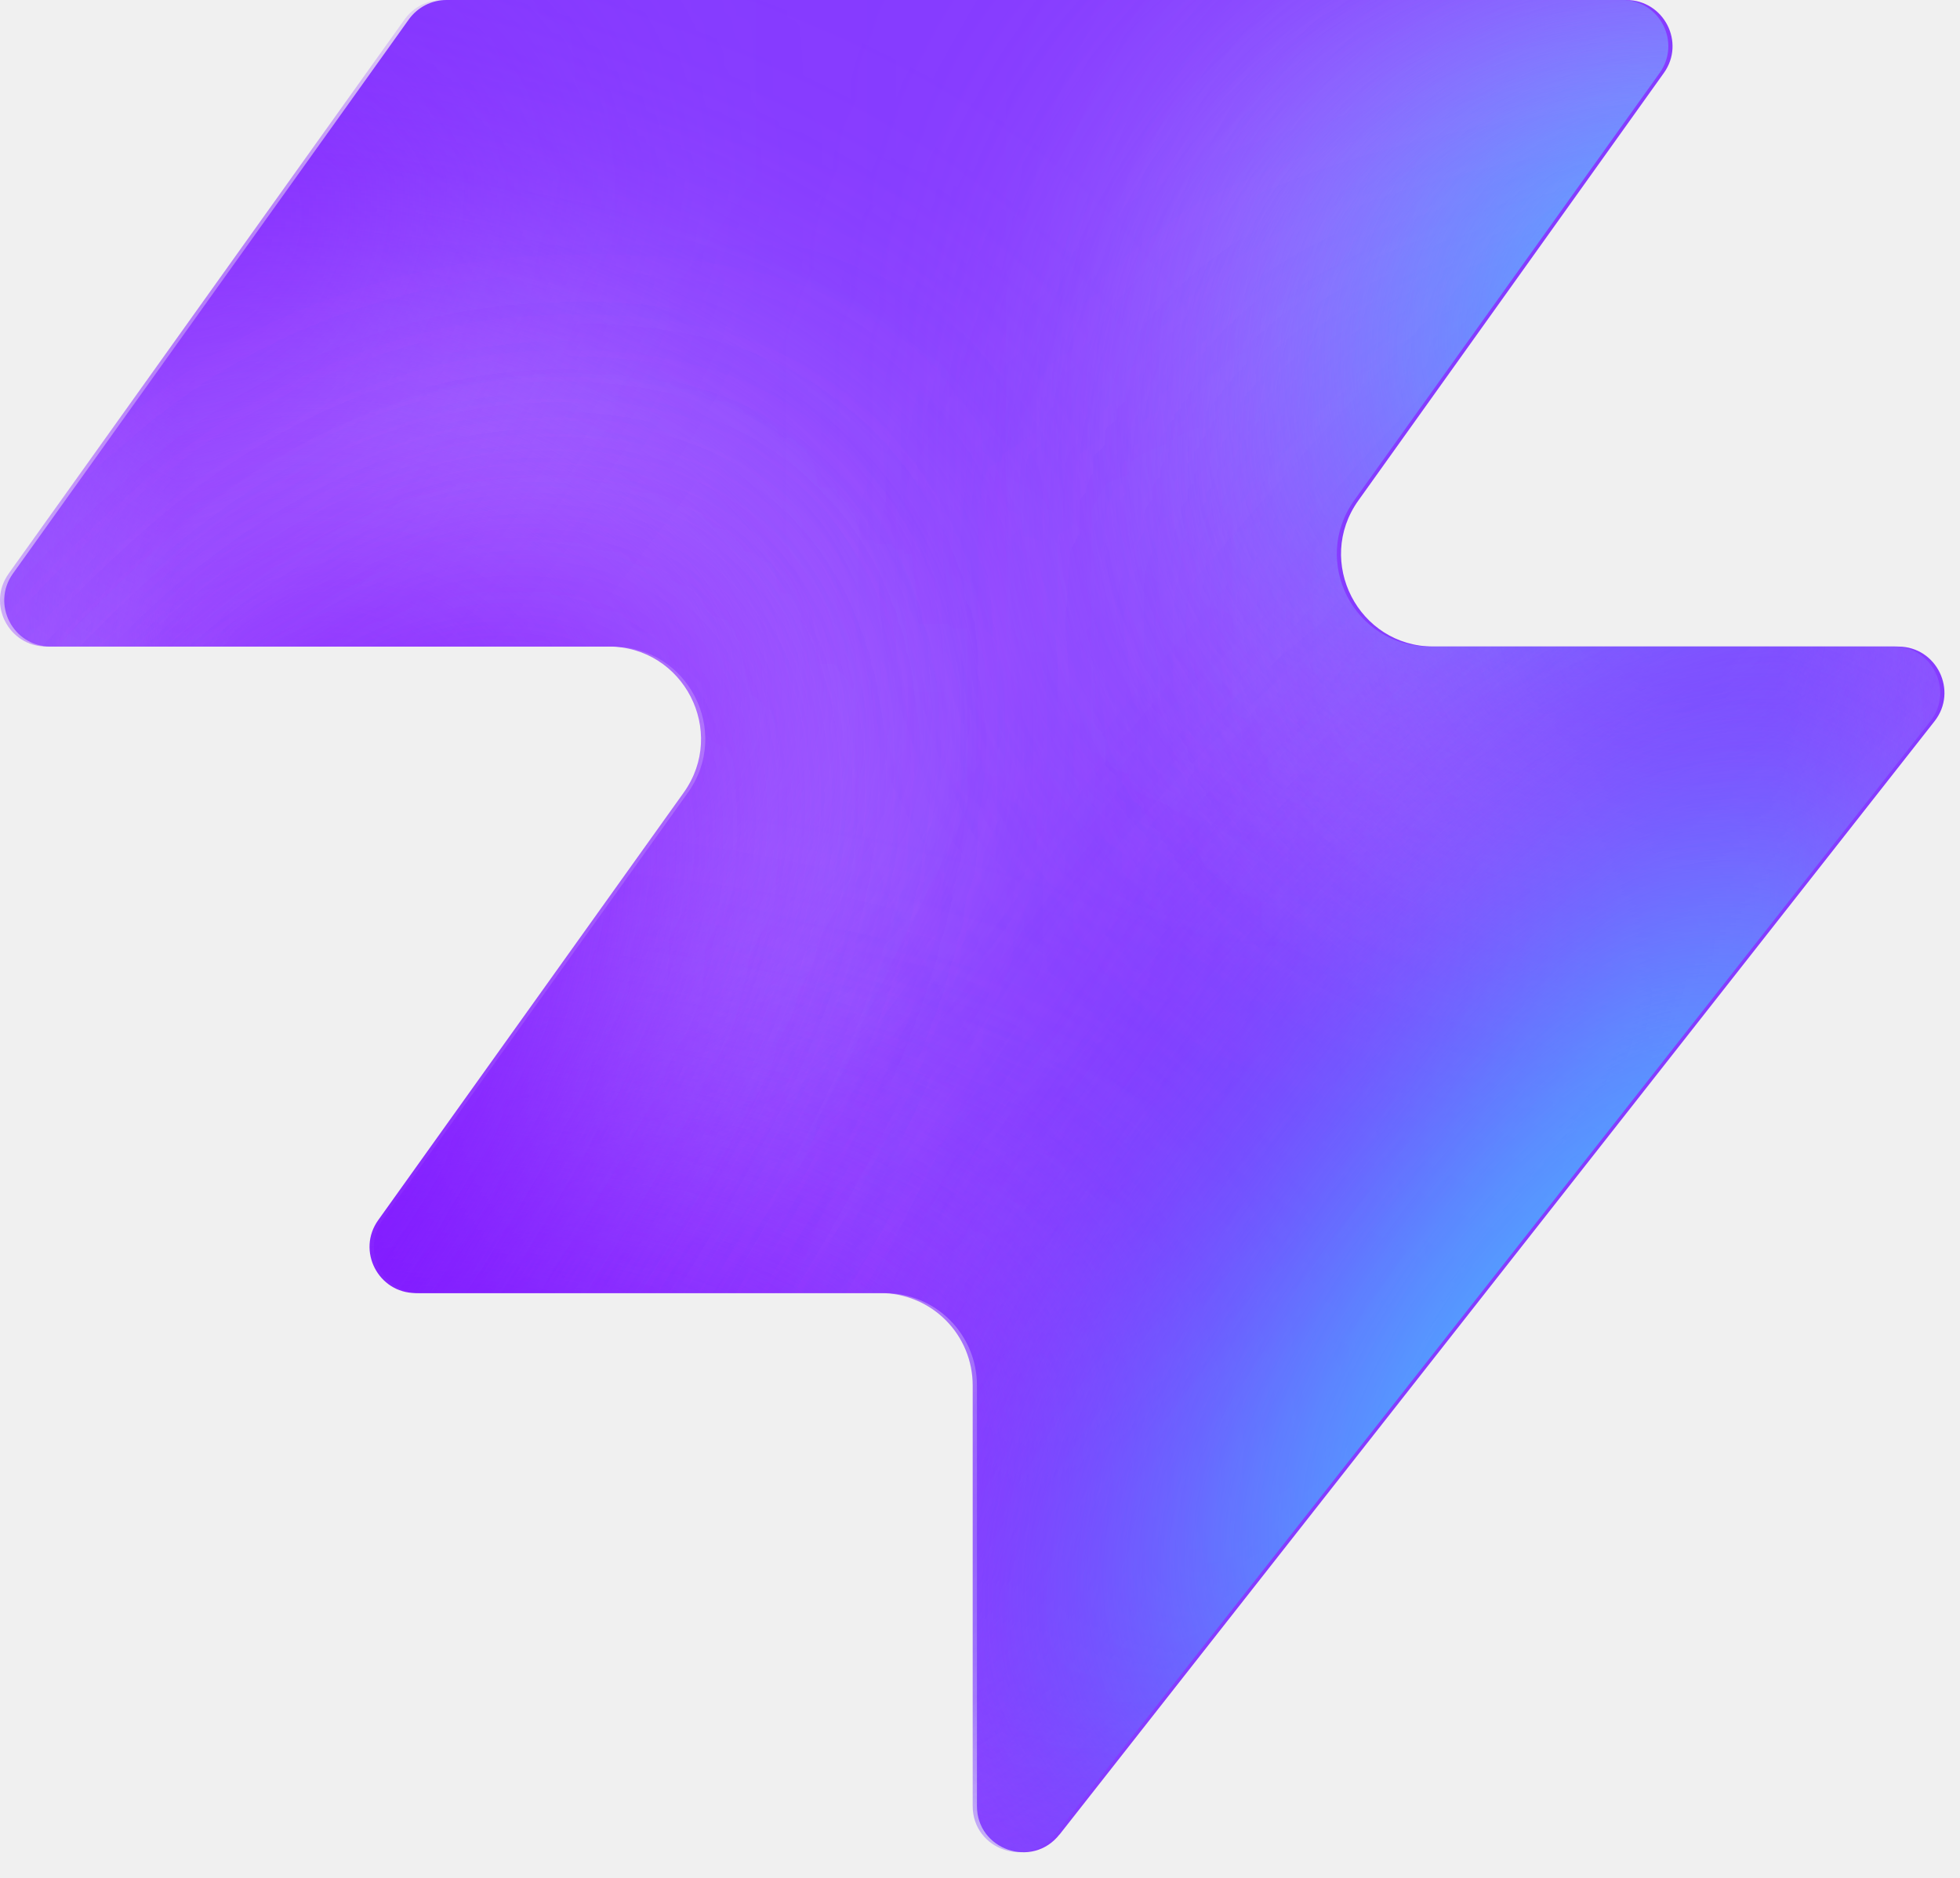
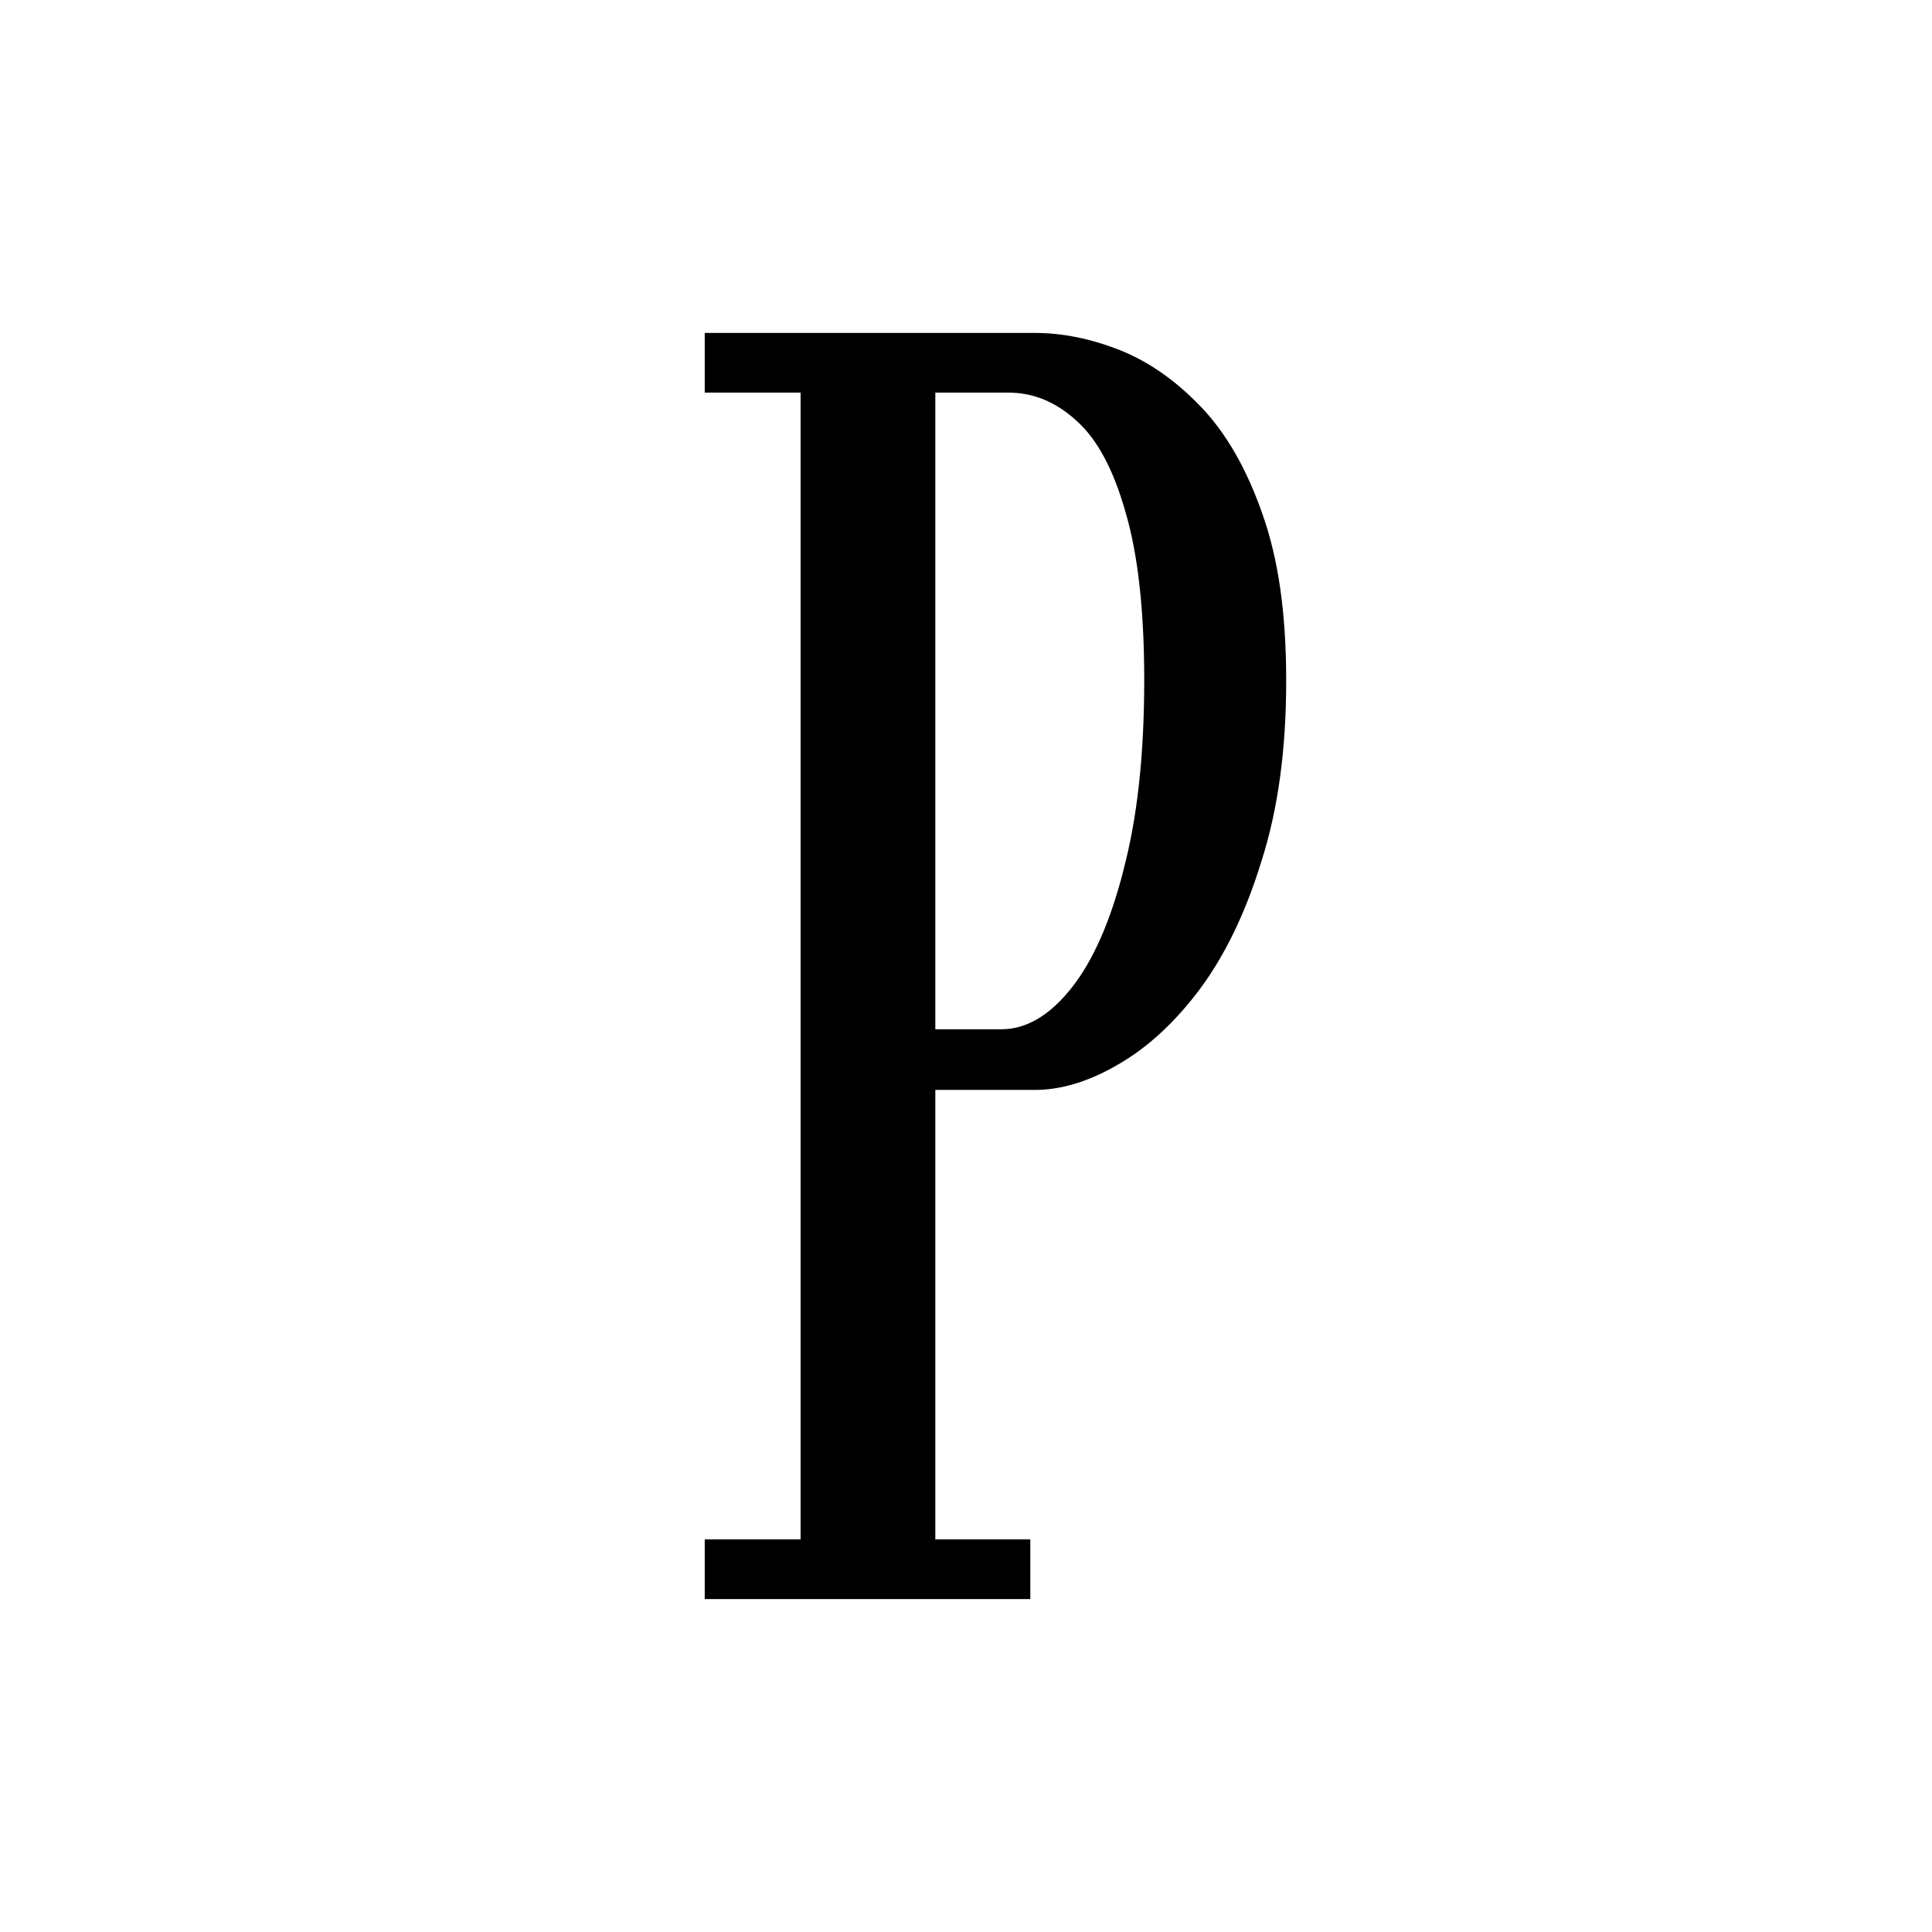
- <svg xmlns="http://www.w3.org/2000/svg" width="48" height="46" fill="none" viewBox="0 0 48 46">
-   <path fill="#863bff" d="M25.946 44.938c-.664.845-2.021.375-2.021-.698V33.937a2.26 2.26 0 0 0-2.262-2.262H10.287c-.92 0-1.456-1.04-.92-1.788l7.48-10.471c1.07-1.497 0-3.578-1.842-3.578H1.237c-.92 0-1.456-1.04-.92-1.788L10.013.474c.214-.297.556-.474.92-.474h28.894c.92 0 1.456 1.04.92 1.788l-7.48 10.471c-1.07 1.498 0 3.579 1.842 3.579h11.377c.943 0 1.473 1.088.89 1.83L25.947 44.94z" style="fill:#863bff;fill:color(display-p3 .525 .23 1);fill-opacity:1" />
-   <mask id="a" width="48" height="46" x="0" y="0" maskUnits="userSpaceOnUse" style="mask-type:alpha">
-     <path fill="#000" d="M25.842 44.938c-.664.844-2.021.375-2.021-.698V33.937a2.26 2.26 0 0 0-2.262-2.262H10.183c-.92 0-1.456-1.04-.92-1.788l7.48-10.471c1.07-1.498 0-3.579-1.842-3.579H1.133c-.92 0-1.456-1.04-.92-1.787L9.91.473c.214-.297.556-.474.92-.474h28.894c.92 0 1.456 1.04.92 1.788l-7.48 10.471c-1.07 1.498 0 3.578 1.842 3.578h11.377c.943 0 1.473 1.088.89 1.832L25.843 44.94z" style="fill:#000;fill-opacity:1" />
-   </mask>
-   <g mask="url(#a)">
-     <g filter="url(#b)">
-       <ellipse cx="5.508" cy="14.704" fill="#ede6ff" rx="5.508" ry="14.704" style="fill:#ede6ff;fill:color(display-p3 .927 .903 1);fill-opacity:1" transform="matrix(.00324 1 1 -.00324 -4.47 31.516)" />
-     </g>
-     <g filter="url(#c)">
-       <ellipse cx="10.399" cy="29.851" fill="#ede6ff" rx="10.399" ry="29.851" style="fill:#ede6ff;fill:color(display-p3 .927 .903 1);fill-opacity:1" transform="matrix(.00324 1 1 -.00324 -39.328 7.883)" />
-     </g>
-     <g filter="url(#d)">
-       <ellipse cx="5.508" cy="30.487" fill="#7e14ff" rx="5.508" ry="30.487" style="fill:#7e14ff;fill:color(display-p3 .492 .077 1);fill-opacity:1" transform="rotate(89.814 -25.913 -14.639)scale(1 -1)" />
-     </g>
-     <g filter="url(#e)">
-       <ellipse cx="5.508" cy="30.599" fill="#7e14ff" rx="5.508" ry="30.599" style="fill:#7e14ff;fill:color(display-p3 .492 .077 1);fill-opacity:1" transform="rotate(89.814 -32.644 -3.334)scale(1 -1)" />
-     </g>
-     <g filter="url(#f)">
-       <ellipse cx="5.508" cy="30.599" fill="#7e14ff" rx="5.508" ry="30.599" style="fill:#7e14ff;fill:color(display-p3 .492 .077 1);fill-opacity:1" transform="matrix(.00324 1 1 -.00324 -34.34 30.47)" />
-     </g>
-     <g filter="url(#g)">
-       <ellipse cx="14.072" cy="22.078" fill="#ede6ff" rx="14.072" ry="22.078" style="fill:#ede6ff;fill:color(display-p3 .927 .903 1);fill-opacity:1" transform="rotate(93.35 24.506 48.493)scale(-1 1)" />
-     </g>
-     <g filter="url(#h)">
-       <ellipse cx="3.47" cy="21.501" fill="#7e14ff" rx="3.47" ry="21.501" style="fill:#7e14ff;fill:color(display-p3 .492 .077 1);fill-opacity:1" transform="rotate(89.009 28.708 47.59)scale(-1 1)" />
-     </g>
-     <g filter="url(#i)">
-       <ellipse cx="3.47" cy="21.501" fill="#7e14ff" rx="3.47" ry="21.501" style="fill:#7e14ff;fill:color(display-p3 .492 .077 1);fill-opacity:1" transform="rotate(89.009 28.708 47.59)scale(-1 1)" />
-     </g>
-     <g filter="url(#j)">
-       <ellipse cx=".387" cy="8.972" fill="#7e14ff" rx="4.407" ry="29.108" style="fill:#7e14ff;fill:color(display-p3 .492 .077 1);fill-opacity:1" transform="rotate(39.51 .387 8.972)" />
-     </g>
-     <g filter="url(#k)">
-       <ellipse cx="47.523" cy="-6.092" fill="#7e14ff" rx="4.407" ry="29.108" style="fill:#7e14ff;fill:color(display-p3 .492 .077 1);fill-opacity:1" transform="rotate(37.892 47.523 -6.092)" />
-     </g>
-     <g filter="url(#l)">
-       <ellipse cx="41.412" cy="6.333" fill="#47bfff" rx="5.971" ry="9.665" style="fill:#47bfff;fill:color(display-p3 .28 .748 1);fill-opacity:1" transform="rotate(37.892 41.412 6.333)" />
-     </g>
-     <g filter="url(#m)">
-       <ellipse cx="-1.879" cy="38.332" fill="#7e14ff" rx="4.407" ry="29.108" style="fill:#7e14ff;fill:color(display-p3 .492 .077 1);fill-opacity:1" transform="rotate(37.892 -1.88 38.332)" />
-     </g>
-     <g filter="url(#n)">
-       <ellipse cx="-1.879" cy="38.332" fill="#7e14ff" rx="4.407" ry="29.108" style="fill:#7e14ff;fill:color(display-p3 .492 .077 1);fill-opacity:1" transform="rotate(37.892 -1.88 38.332)" />
-     </g>
-     <g filter="url(#o)">
-       <ellipse cx="35.651" cy="29.907" fill="#7e14ff" rx="4.407" ry="29.108" style="fill:#7e14ff;fill:color(display-p3 .492 .077 1);fill-opacity:1" transform="rotate(37.892 35.651 29.907)" />
-     </g>
-     <g filter="url(#p)">
-       <ellipse cx="38.418" cy="32.4" fill="#47bfff" rx="5.971" ry="15.297" style="fill:#47bfff;fill:color(display-p3 .28 .748 1);fill-opacity:1" transform="rotate(37.892 38.418 32.4)" />
-     </g>
-   </g>
-   <defs>
-     <filter id="b" width="60.045" height="41.654" x="-19.77" y="16.149" color-interpolation-filters="sRGB" filterUnits="userSpaceOnUse">
-       <feFlood flood-opacity="0" result="BackgroundImageFix" />
-       <feBlend in="SourceGraphic" in2="BackgroundImageFix" result="shape" />
-       <feGaussianBlur result="effect1_foregroundBlur_2002_17158" stdDeviation="7.659" />
-     </filter>
-     <filter id="c" width="90.34" height="51.437" x="-54.613" y="-7.533" color-interpolation-filters="sRGB" filterUnits="userSpaceOnUse">
-       <feFlood flood-opacity="0" result="BackgroundImageFix" />
-       <feBlend in="SourceGraphic" in2="BackgroundImageFix" result="shape" />
-       <feGaussianBlur result="effect1_foregroundBlur_2002_17158" stdDeviation="7.659" />
-     </filter>
-     <filter id="d" width="79.355" height="29.4" x="-49.64" y="2.03" color-interpolation-filters="sRGB" filterUnits="userSpaceOnUse">
-       <feFlood flood-opacity="0" result="BackgroundImageFix" />
-       <feBlend in="SourceGraphic" in2="BackgroundImageFix" result="shape" />
-       <feGaussianBlur result="effect1_foregroundBlur_2002_17158" stdDeviation="4.596" />
-     </filter>
-     <filter id="e" width="79.579" height="29.4" x="-45.045" y="20.029" color-interpolation-filters="sRGB" filterUnits="userSpaceOnUse">
-       <feFlood flood-opacity="0" result="BackgroundImageFix" />
-       <feBlend in="SourceGraphic" in2="BackgroundImageFix" result="shape" />
-       <feGaussianBlur result="effect1_foregroundBlur_2002_17158" stdDeviation="4.596" />
-     </filter>
-     <filter id="f" width="79.579" height="29.4" x="-43.513" y="21.178" color-interpolation-filters="sRGB" filterUnits="userSpaceOnUse">
-       <feFlood flood-opacity="0" result="BackgroundImageFix" />
-       <feBlend in="SourceGraphic" in2="BackgroundImageFix" result="shape" />
-       <feGaussianBlur result="effect1_foregroundBlur_2002_17158" stdDeviation="4.596" />
-     </filter>
-     <filter id="g" width="74.749" height="58.852" x="15.756" y="-17.901" color-interpolation-filters="sRGB" filterUnits="userSpaceOnUse">
-       <feFlood flood-opacity="0" result="BackgroundImageFix" />
-       <feBlend in="SourceGraphic" in2="BackgroundImageFix" result="shape" />
-       <feGaussianBlur result="effect1_foregroundBlur_2002_17158" stdDeviation="7.659" />
-     </filter>
-     <filter id="h" width="61.377" height="25.362" x="23.548" y="2.284" color-interpolation-filters="sRGB" filterUnits="userSpaceOnUse">
-       <feFlood flood-opacity="0" result="BackgroundImageFix" />
-       <feBlend in="SourceGraphic" in2="BackgroundImageFix" result="shape" />
-       <feGaussianBlur result="effect1_foregroundBlur_2002_17158" stdDeviation="4.596" />
-     </filter>
-     <filter id="i" width="61.377" height="25.362" x="23.548" y="2.284" color-interpolation-filters="sRGB" filterUnits="userSpaceOnUse">
-       <feFlood flood-opacity="0" result="BackgroundImageFix" />
-       <feBlend in="SourceGraphic" in2="BackgroundImageFix" result="shape" />
-       <feGaussianBlur result="effect1_foregroundBlur_2002_17158" stdDeviation="4.596" />
-     </filter>
-     <filter id="j" width="56.045" height="63.649" x="-27.636" y="-22.853" color-interpolation-filters="sRGB" filterUnits="userSpaceOnUse">
-       <feFlood flood-opacity="0" result="BackgroundImageFix" />
-       <feBlend in="SourceGraphic" in2="BackgroundImageFix" result="shape" />
-       <feGaussianBlur result="effect1_foregroundBlur_2002_17158" stdDeviation="4.596" />
-     </filter>
-     <filter id="k" width="54.814" height="64.646" x="20.116" y="-38.415" color-interpolation-filters="sRGB" filterUnits="userSpaceOnUse">
-       <feFlood flood-opacity="0" result="BackgroundImageFix" />
-       <feBlend in="SourceGraphic" in2="BackgroundImageFix" result="shape" />
-       <feGaussianBlur result="effect1_foregroundBlur_2002_17158" stdDeviation="4.596" />
-     </filter>
-     <filter id="l" width="33.541" height="35.313" x="24.641" y="-11.323" color-interpolation-filters="sRGB" filterUnits="userSpaceOnUse">
-       <feFlood flood-opacity="0" result="BackgroundImageFix" />
-       <feBlend in="SourceGraphic" in2="BackgroundImageFix" result="shape" />
-       <feGaussianBlur result="effect1_foregroundBlur_2002_17158" stdDeviation="4.596" />
-     </filter>
-     <filter id="m" width="54.814" height="64.646" x="-29.286" y="6.009" color-interpolation-filters="sRGB" filterUnits="userSpaceOnUse">
-       <feFlood flood-opacity="0" result="BackgroundImageFix" />
-       <feBlend in="SourceGraphic" in2="BackgroundImageFix" result="shape" />
-       <feGaussianBlur result="effect1_foregroundBlur_2002_17158" stdDeviation="4.596" />
-     </filter>
-     <filter id="n" width="54.814" height="64.646" x="-29.286" y="6.009" color-interpolation-filters="sRGB" filterUnits="userSpaceOnUse">
-       <feFlood flood-opacity="0" result="BackgroundImageFix" />
-       <feBlend in="SourceGraphic" in2="BackgroundImageFix" result="shape" />
-       <feGaussianBlur result="effect1_foregroundBlur_2002_17158" stdDeviation="4.596" />
-     </filter>
-     <filter id="o" width="54.814" height="64.646" x="8.244" y="-2.416" color-interpolation-filters="sRGB" filterUnits="userSpaceOnUse">
-       <feFlood flood-opacity="0" result="BackgroundImageFix" />
-       <feBlend in="SourceGraphic" in2="BackgroundImageFix" result="shape" />
-       <feGaussianBlur result="effect1_foregroundBlur_2002_17158" stdDeviation="4.596" />
-     </filter>
-     <filter id="p" width="39.409" height="43.623" x="18.713" y="10.588" color-interpolation-filters="sRGB" filterUnits="userSpaceOnUse">
-       <feFlood flood-opacity="0" result="BackgroundImageFix" />
-       <feBlend in="SourceGraphic" in2="BackgroundImageFix" result="shape" />
-       <feGaussianBlur result="effect1_foregroundBlur_2002_17158" stdDeviation="4.596" />
-     </filter>
-   </defs>
+ <svg xmlns="http://www.w3.org/2000/svg" width="250" height="250" viewBox="0 0 250 250" fill="none">
+   <rect width="250" height="250" fill="white" />
+   <path d="M155.438 52.679C152.156 49.251 148.649 46.792 144.905 45.304C141.161 43.827 137.496 43.082 133.91 43.082H91.192V50.807H103.596V199.193H91.192V206.918H133.323V199.193H121.031V141.036H133.898C137.327 141.036 140.924 139.942 144.668 137.755C148.491 135.567 152.043 132.296 155.314 127.921C158.595 123.478 161.246 117.94 163.275 111.298C165.384 104.667 166.433 96.942 166.433 88.124C166.433 79.305 165.418 72.369 163.388 66.595C161.358 60.742 158.708 56.108 155.427 52.668L155.438 52.679ZM145.379 112.595C143.664 119.305 141.398 124.414 138.59 127.921C135.782 131.428 132.782 133.187 129.579 133.187H121.031V50.807H130.515C133.718 50.807 136.639 52.014 139.289 54.438C141.939 56.784 144.048 60.675 145.604 66.144C147.239 71.602 148.063 78.899 148.063 88.022C148.063 97.698 147.16 105.885 145.367 112.595H145.379Z" fill="black" />
</svg>
